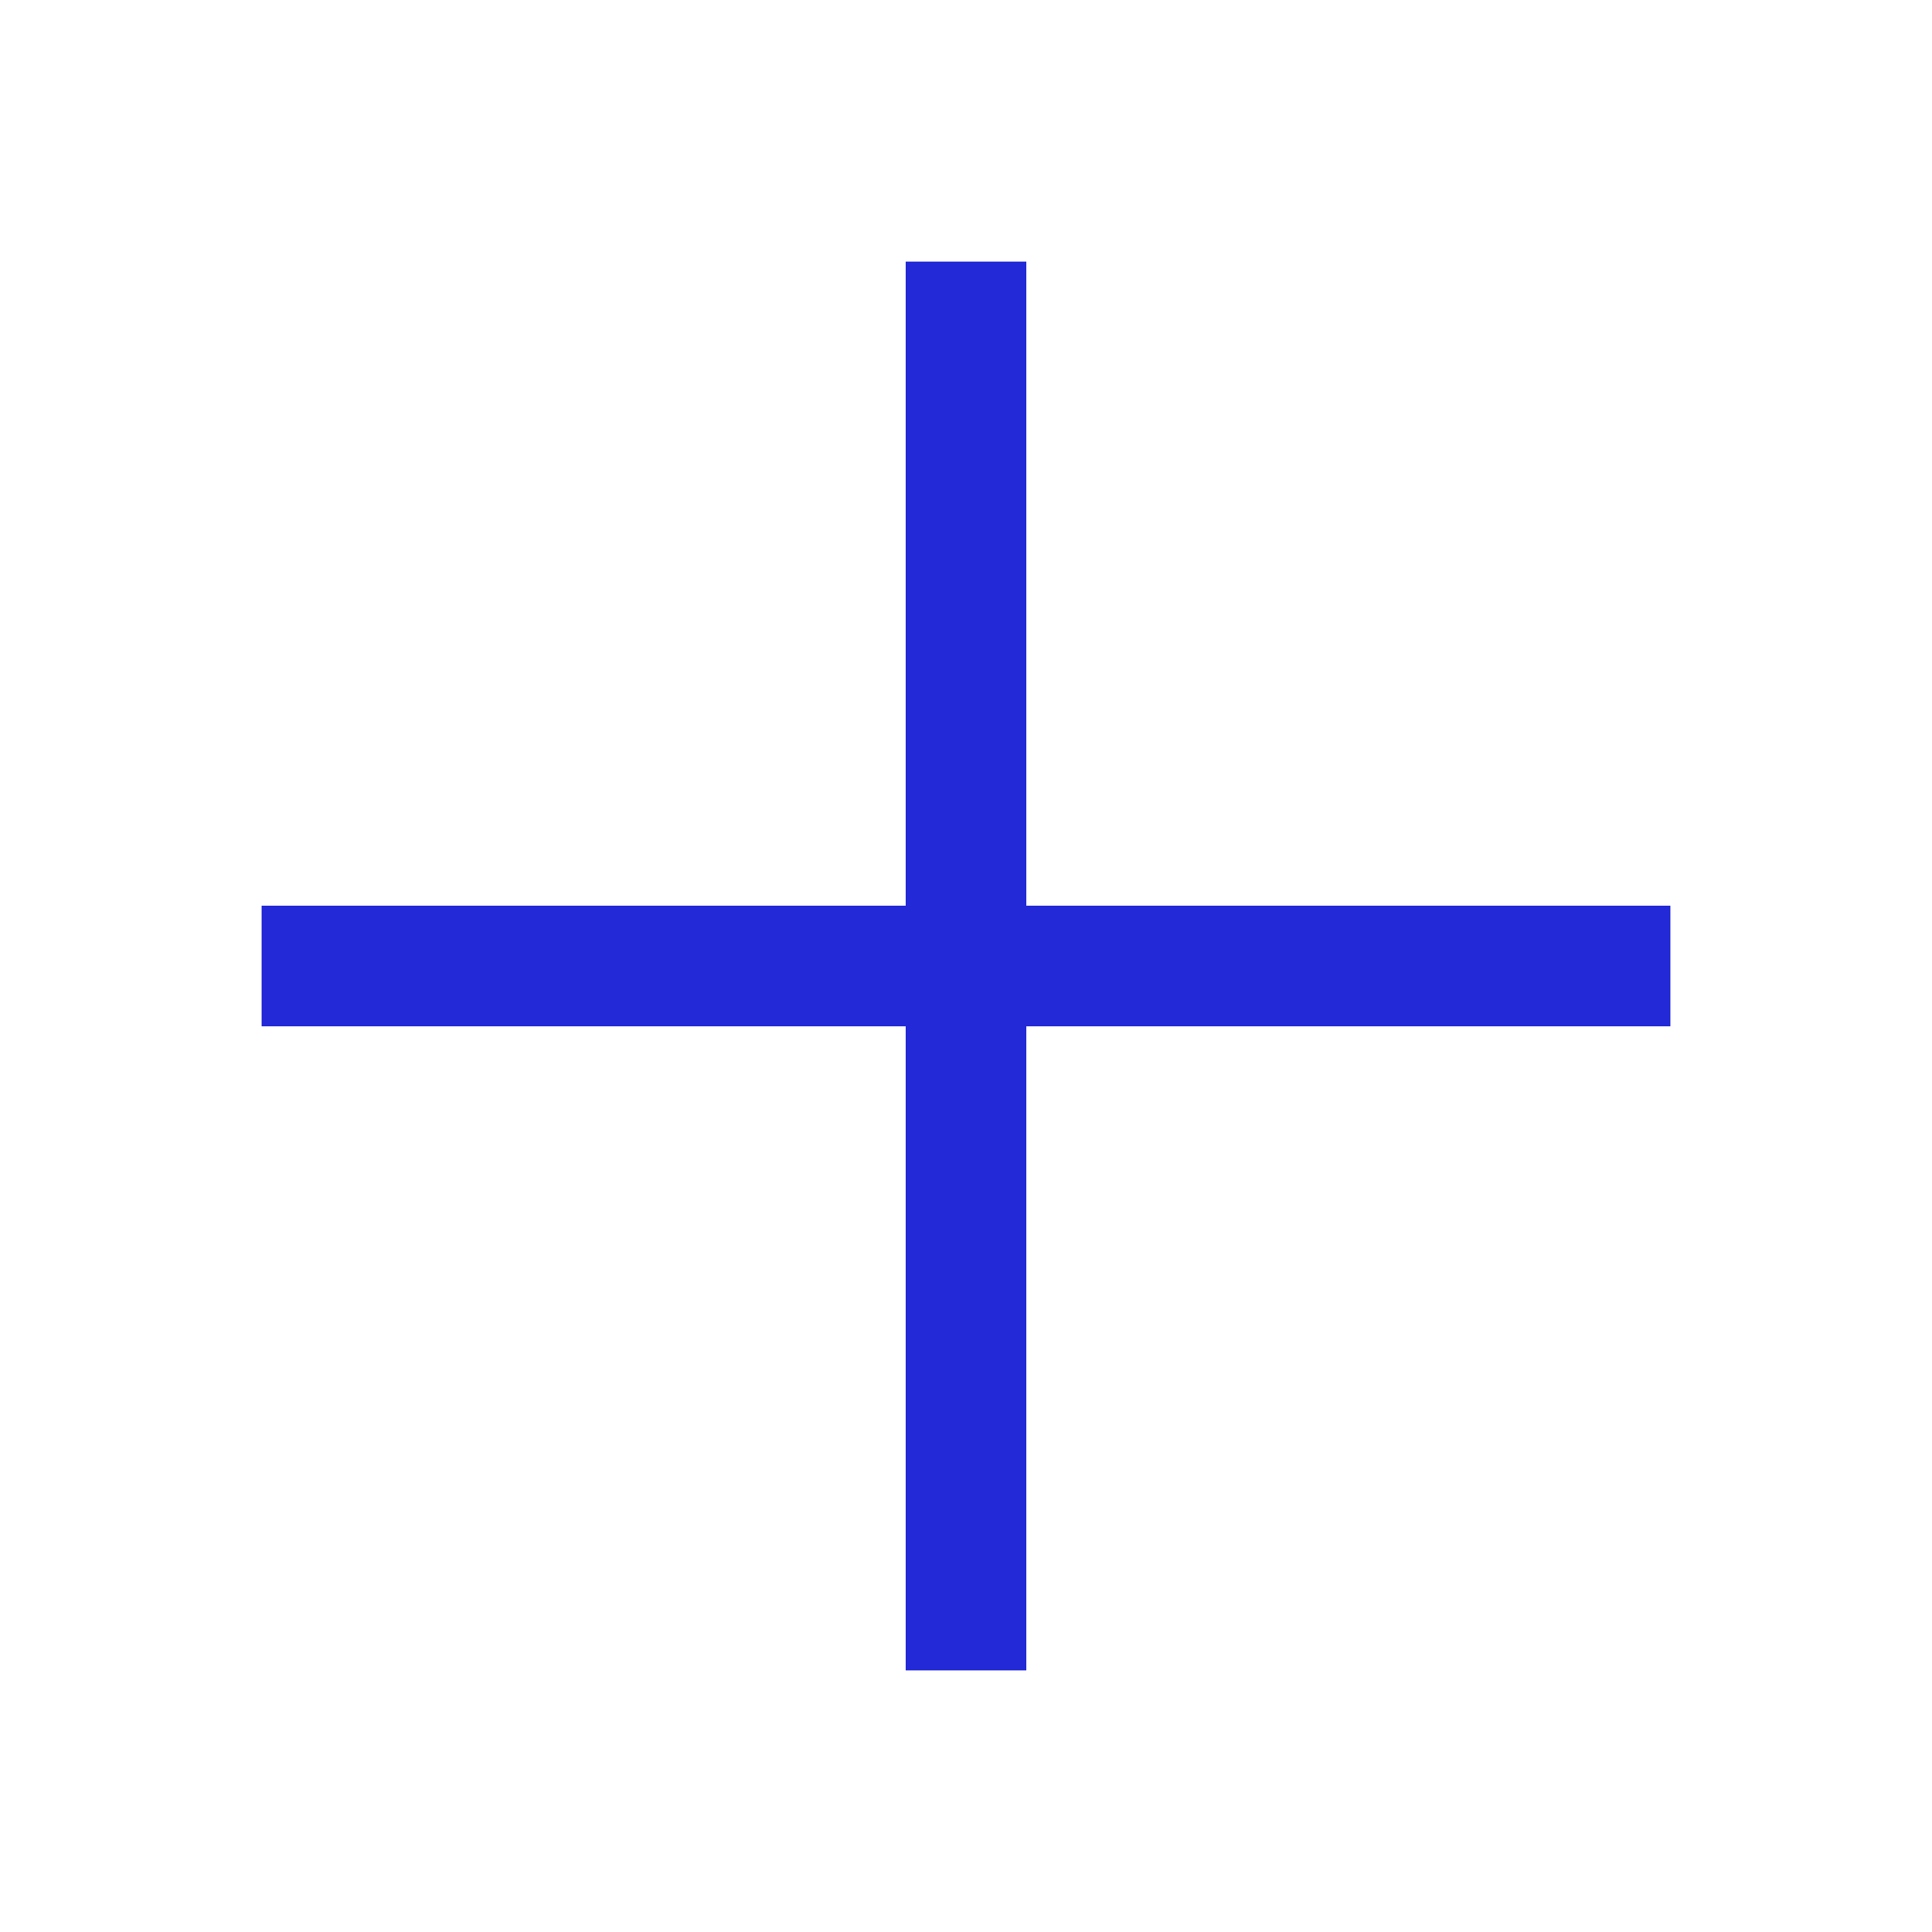
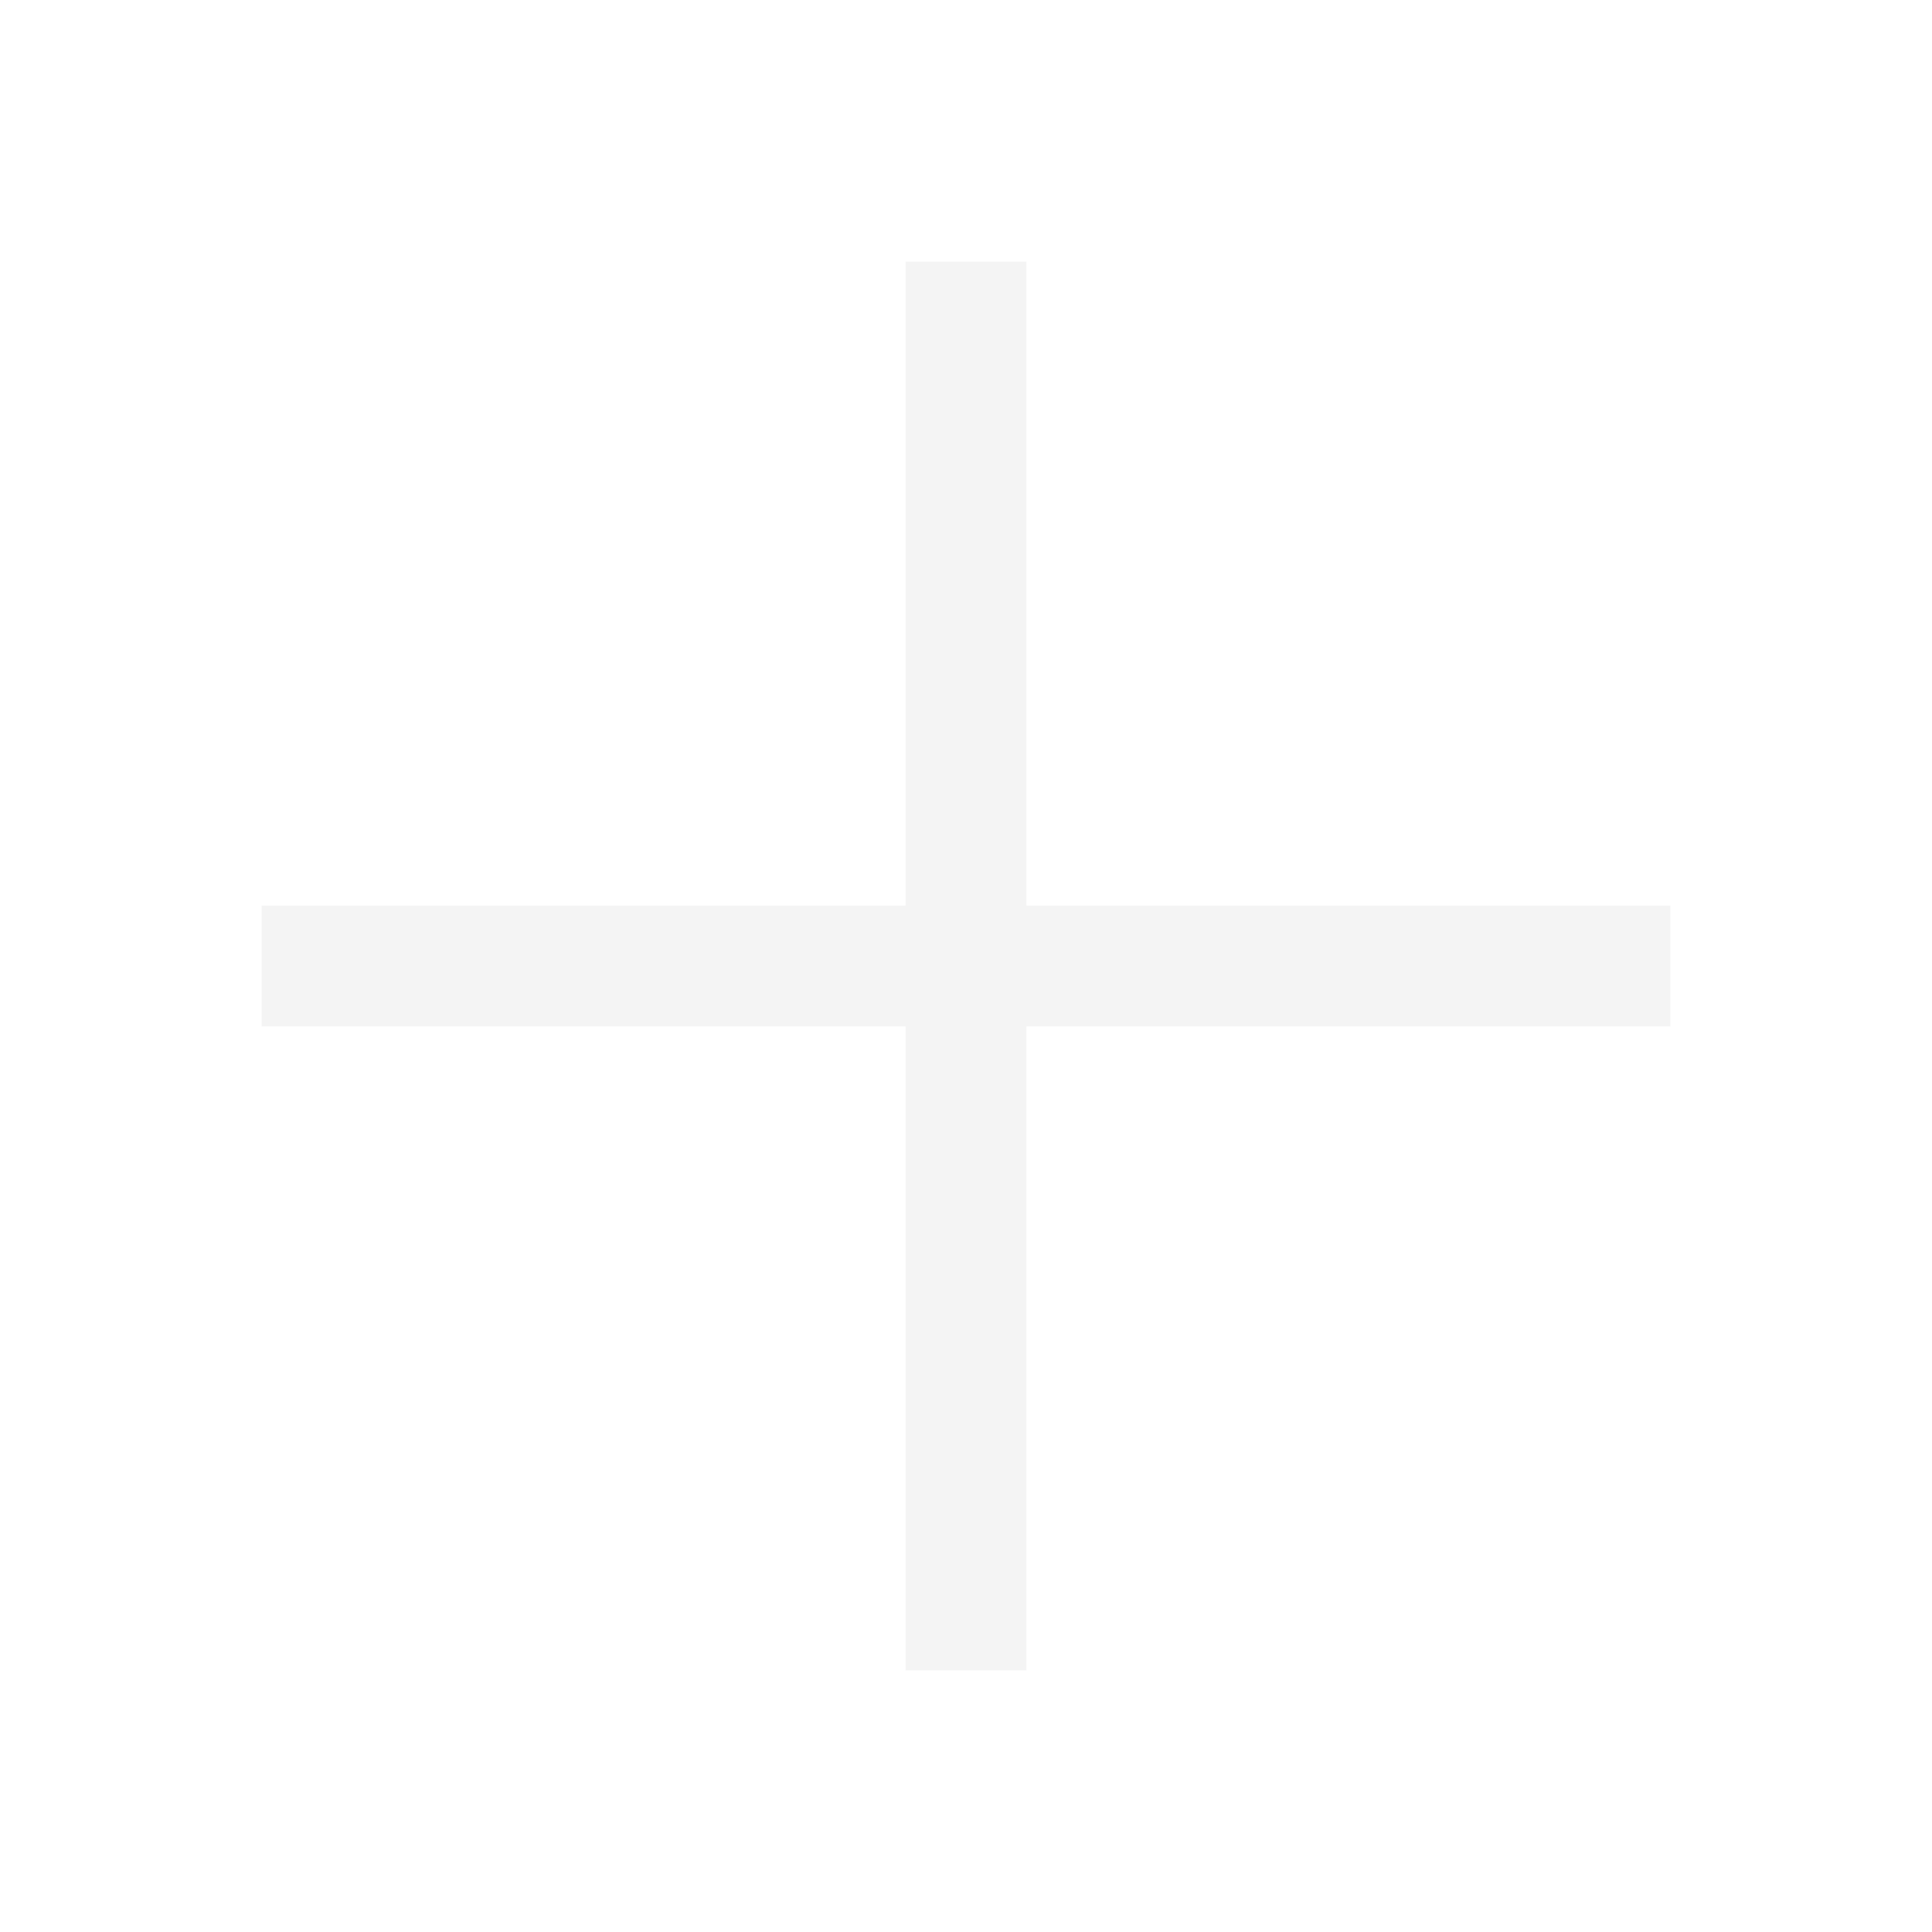
- <svg xmlns="http://www.w3.org/2000/svg" role="img" width="48px" height="48px" viewBox="0 0 24 24" aria-labelledby="plusIconTitle" stroke="#2329D6" stroke-width="1.5" stroke-linecap="square" stroke-linejoin="miter" fill="none" color="#2329D6">
+ <svg xmlns="http://www.w3.org/2000/svg" role="img" width="16px" height="16px" viewBox="0 0 24 24" aria-labelledby="plusIconTitle" stroke="#f4f4f4" stroke-width="1.5" stroke-linecap="square" stroke-linejoin="miter" fill="none" color="#2329D6">
  <path d="M20 12L4 12M12 4L12 20" />
</svg>
